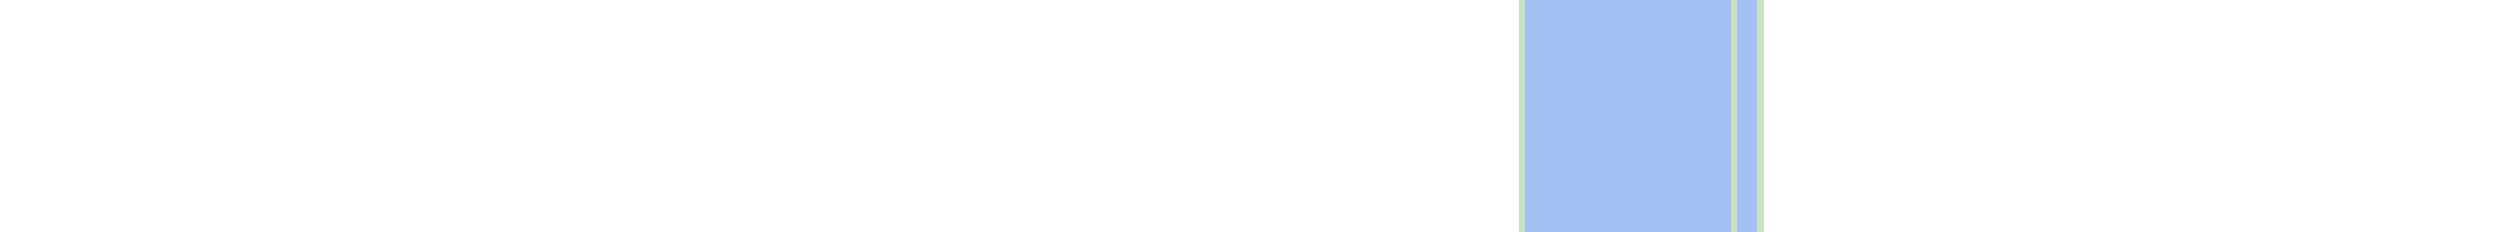
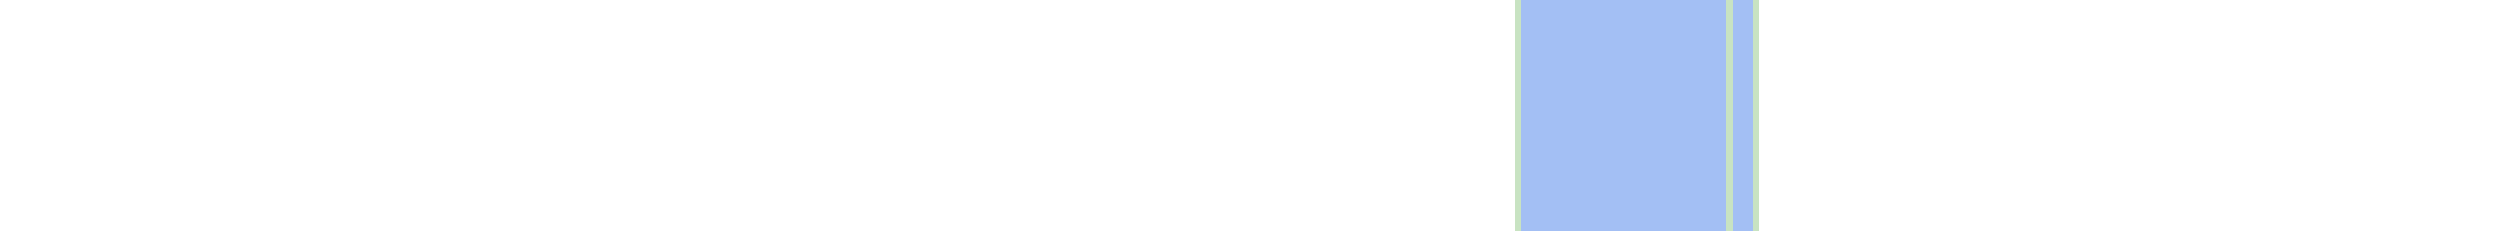
- <svg xmlns="http://www.w3.org/2000/svg" viewBox="0 0 377 35" shape-rendering="crispEdges">
+ <svg xmlns="http://www.w3.org/2000/svg" viewBox="0 0 378 35" shape-rendering="crispEdges">
  <rect y="0" x="229" width="37" height="35" fill="#a3bff4" />
  <rect y="0" x="229" width="1" height="35" fill="#c8e3c2" />
  <rect y="0" x="261" width="1" height="35" fill="#c8e3c2" />
  <rect y="0" x="265" width="1" height="35" fill="#c8e3c2" />
</svg>
